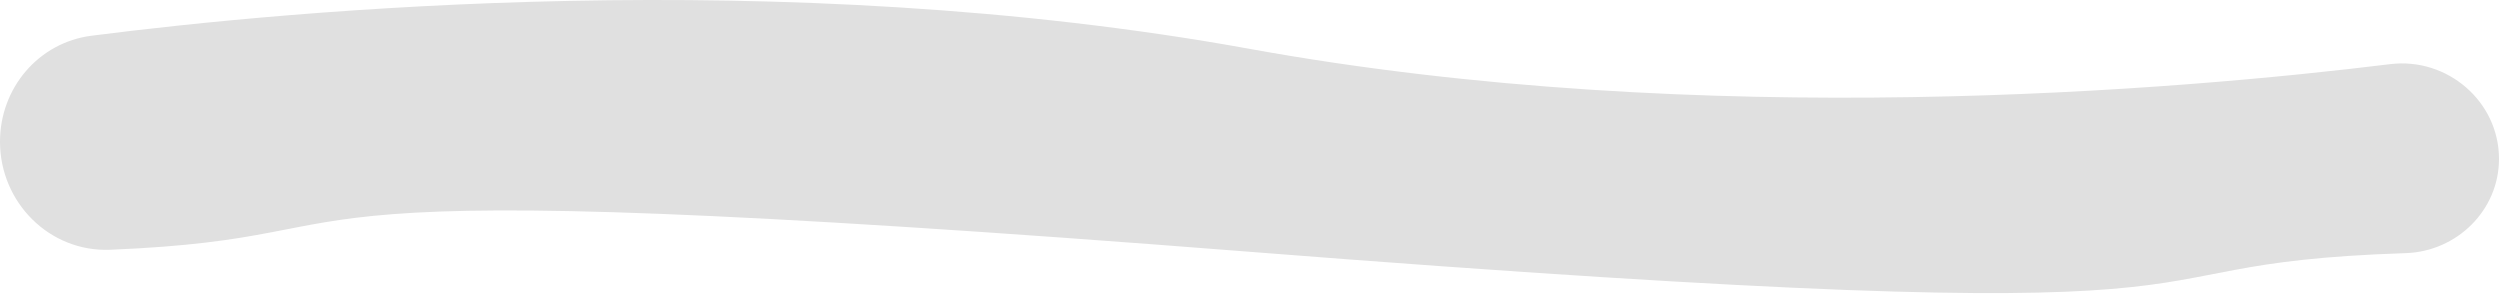
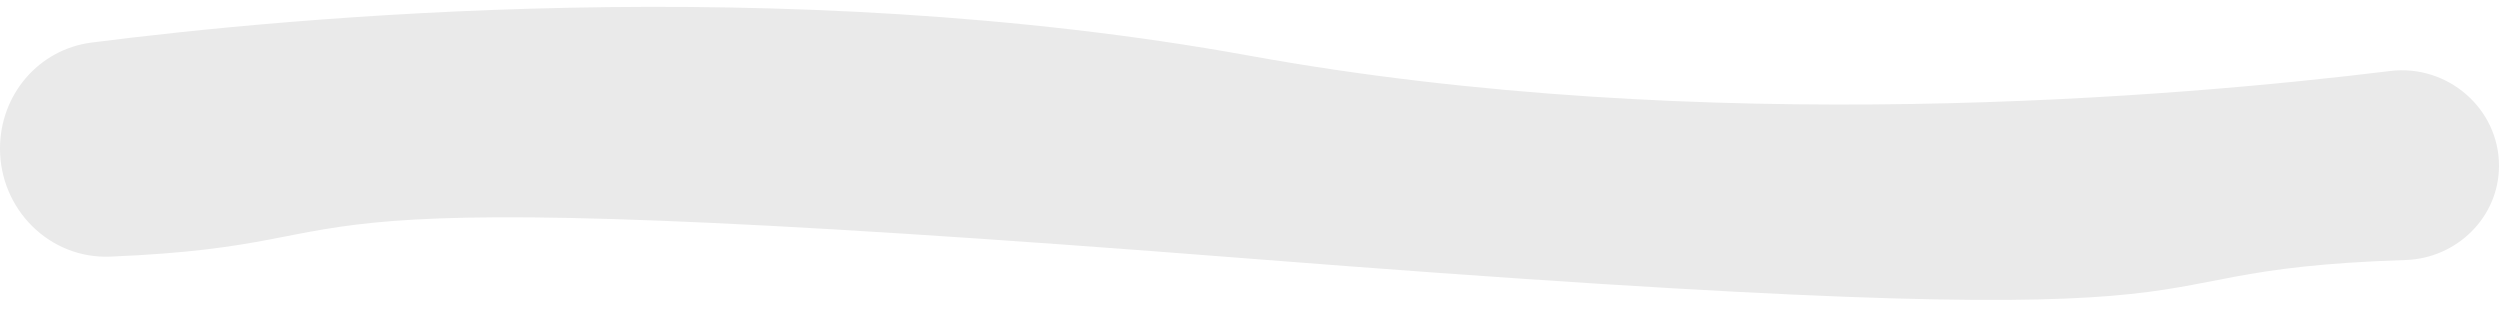
- <svg xmlns="http://www.w3.org/2000/svg" width="145" height="17" viewBox="0 0 145 17" fill="none">
-   <path d="M0 8.219C0 5.108 2.229 2.466 5.315 2.071C16.85 0.595 45.331 -2.094 72.5 2.833C98.913 7.623 126.566 5.215 138.683 3.721C141.994 3.313 145 5.88 145 9.217V9.217C145 12.191 142.561 14.585 139.588 14.682C119.774 15.333 136.216 19.603 72.5 14.603C9.873 9.688 24.687 13.729 6.398 14.486C2.875 14.632 0 11.745 0 8.219V8.219Z" fill="#E0E0E0" />
+ <svg xmlns="http://www.w3.org/2000/svg" width="145" height="18" viewBox="0 0 145 18" fill="none">
+   <path d="M0 8.617C0 5.506 2.229 2.863 5.315 2.468C16.85 0.993 45.331 -1.697 72.5 3.231C98.913 8.021 126.566 5.612 138.683 4.119C141.994 3.711 145 6.277 145 9.614V9.614C145 12.589 142.561 14.982 139.588 15.08C119.774 15.73 136.216 20 72.5 15C9.873 10.085 24.687 14.127 6.398 14.884C2.875 15.029 0 12.142 0 8.617V8.617Z" fill="#EAEAEA" />
</svg>
